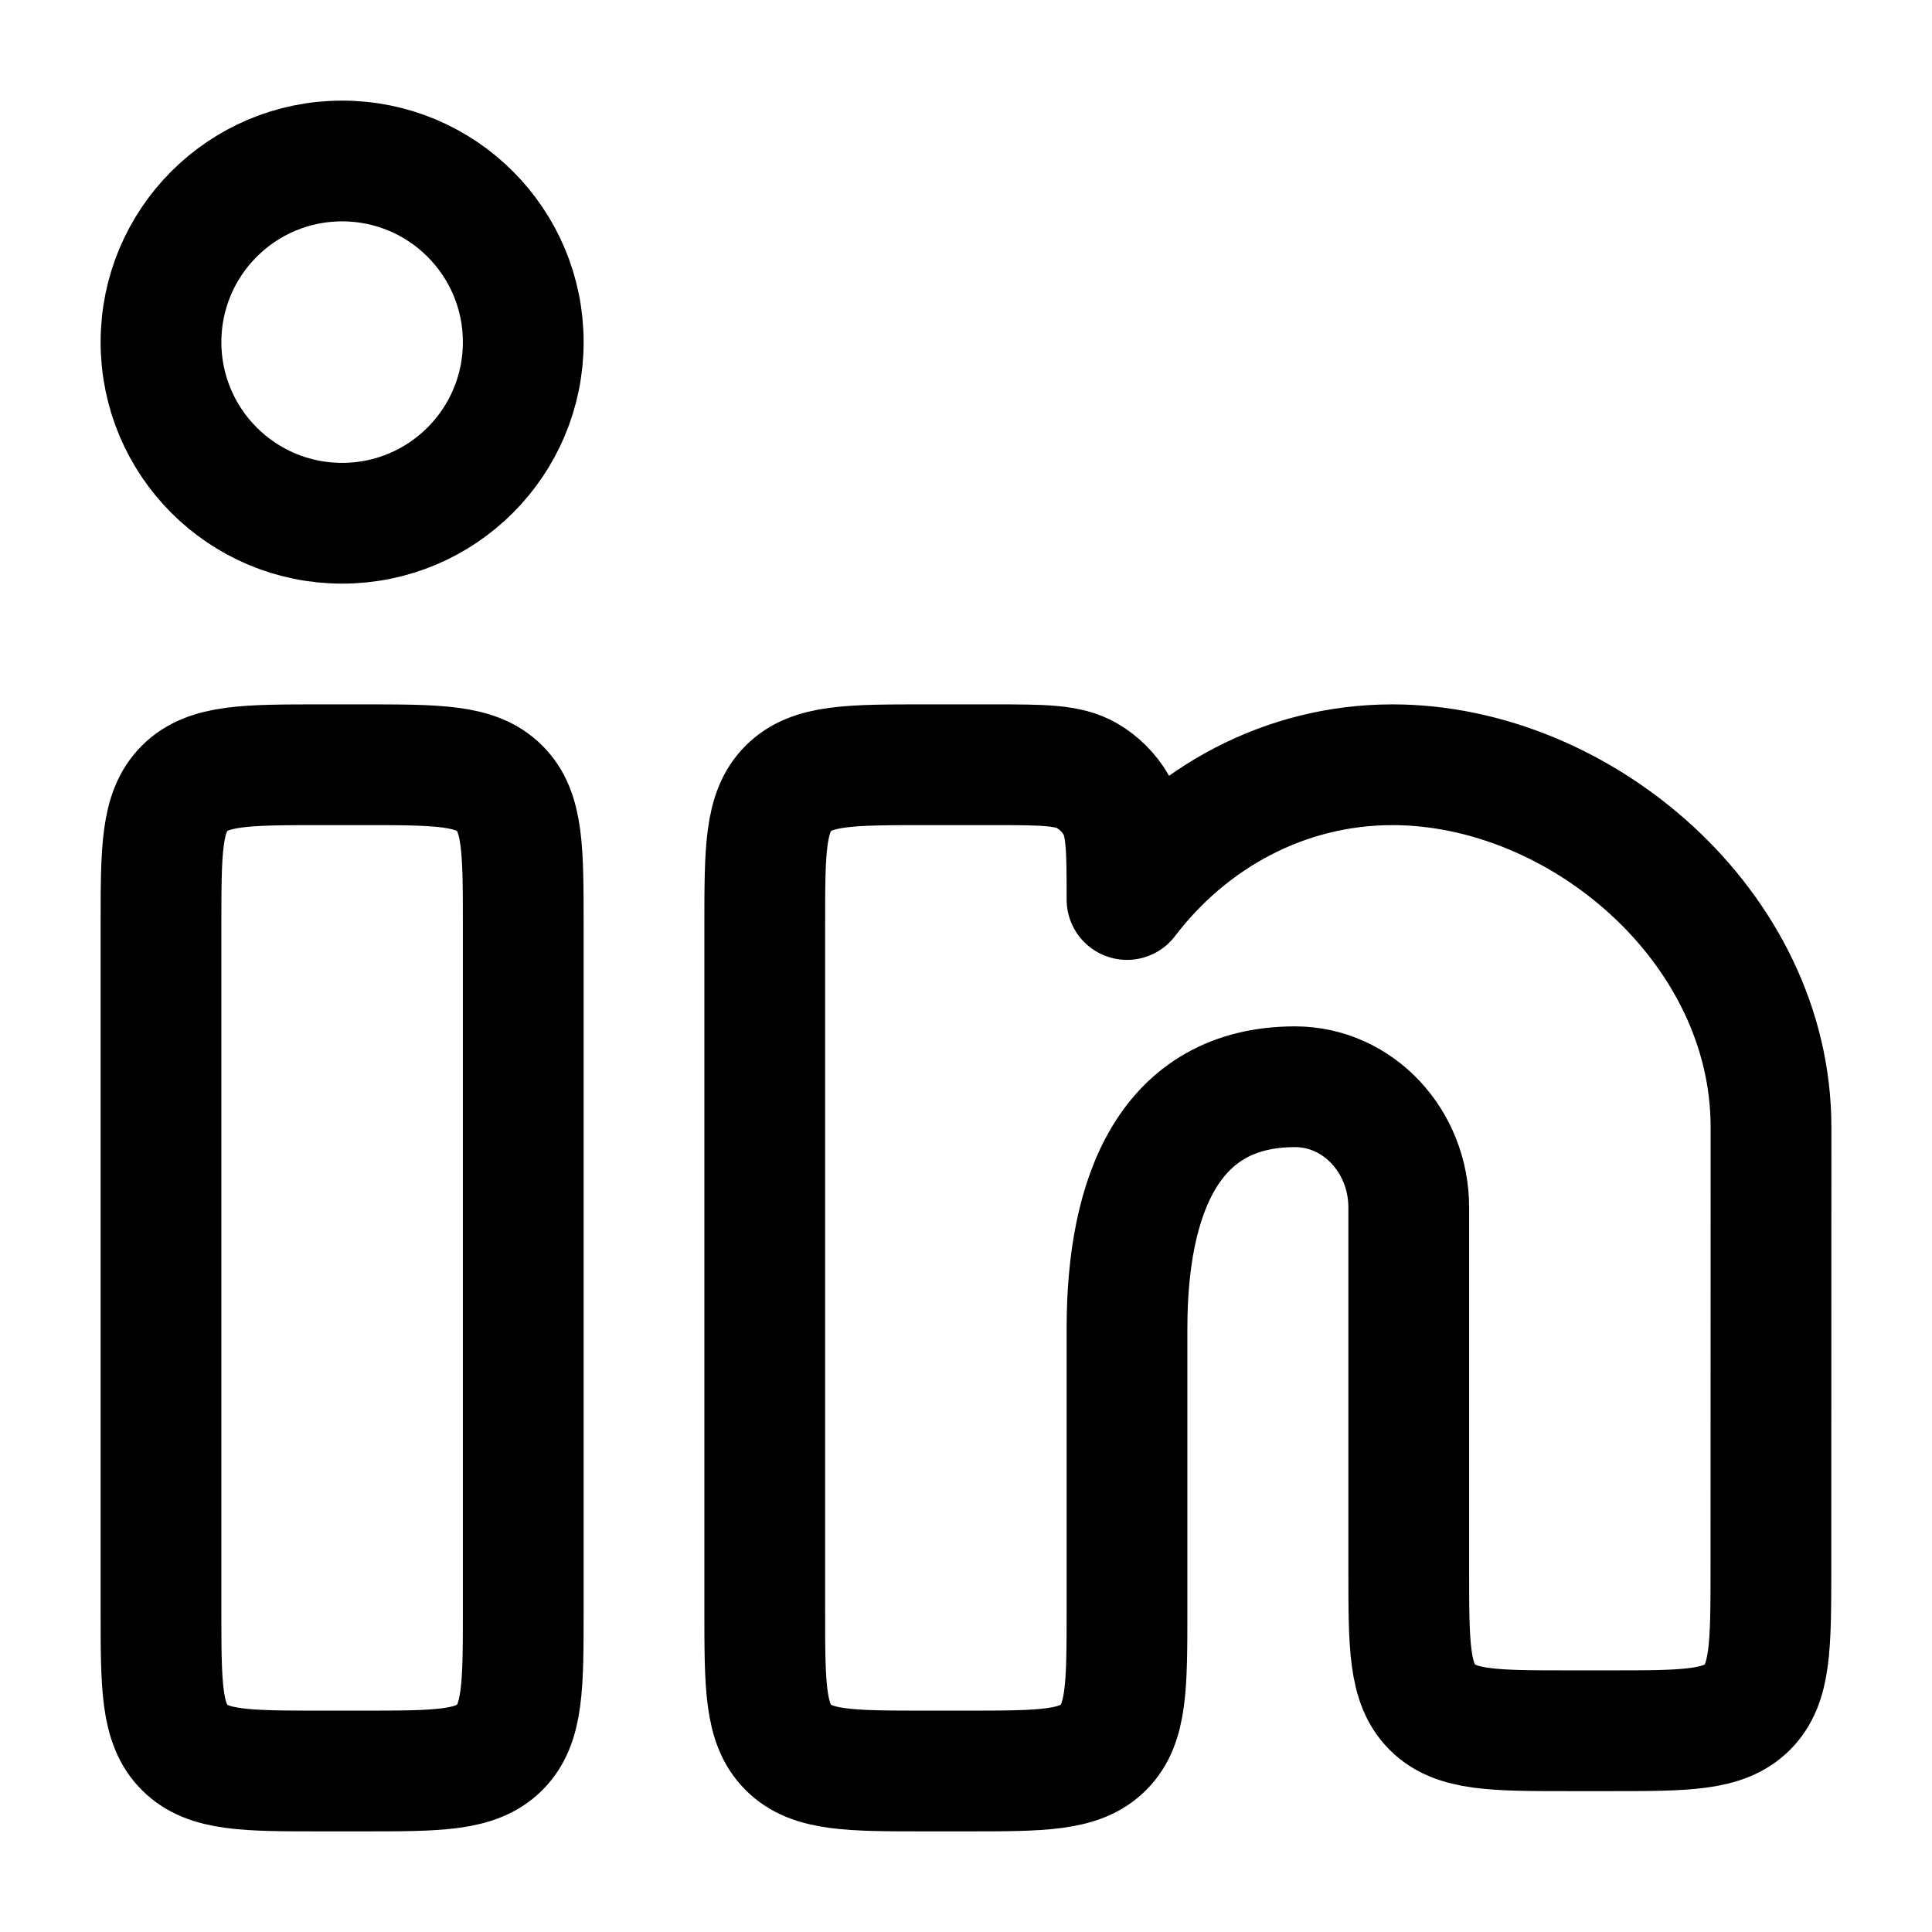
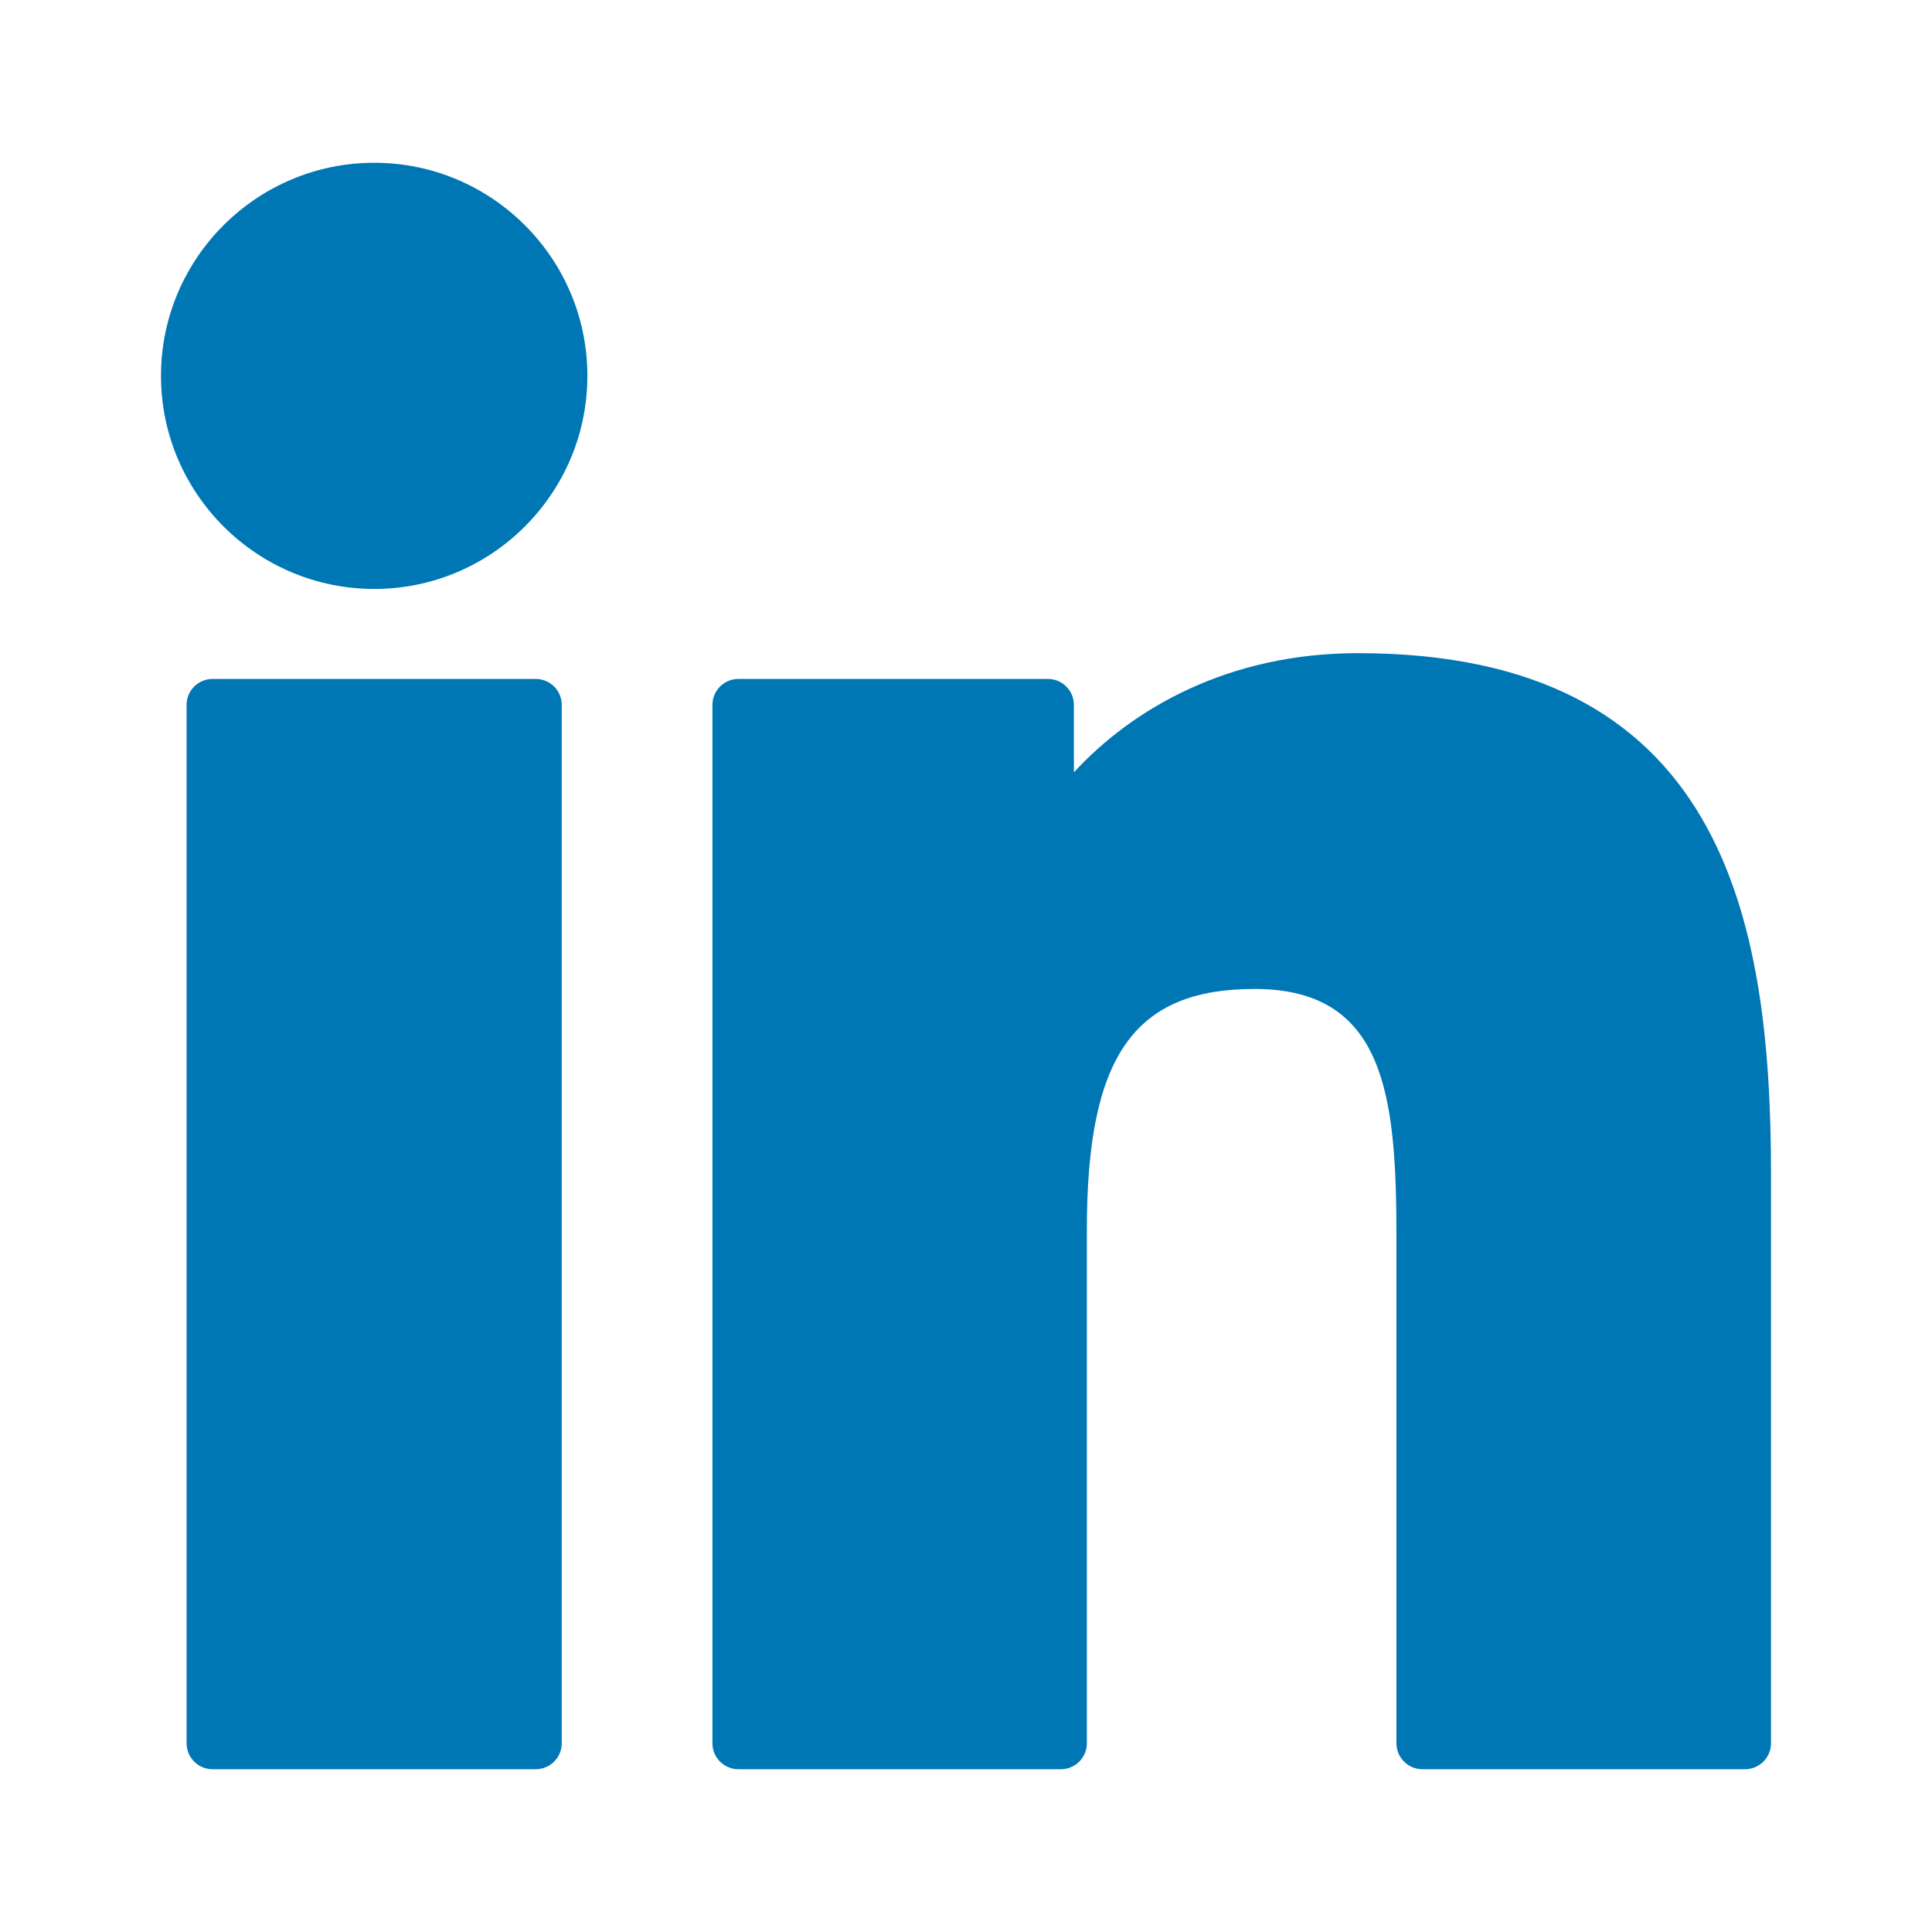
- <svg xmlns="http://www.w3.org/2000/svg" viewBox="0 0 24 24" width="24" height="24" color="#000000" fill="none">
-   <path d="M4.5 9.5H4C3.057 9.5 2.586 9.5 2.293 9.793C2 10.086 2 10.557 2 11.5V20C2 20.943 2 21.414 2.293 21.707C2.586 22 3.057 22 4 22H4.5C5.443 22 5.914 22 6.207 21.707C6.5 21.414 6.5 20.943 6.5 20V11.5C6.5 10.557 6.5 10.086 6.207 9.793C5.914 9.5 5.443 9.5 4.5 9.5Z" stroke="currentColor" stroke-width="1.5" />
-   <path d="M6.5 4.25C6.5 5.493 5.493 6.5 4.25 6.5C3.007 6.5 2 5.493 2 4.25C2 3.007 3.007 2 4.25 2C5.493 2 6.5 3.007 6.5 4.25Z" stroke="currentColor" stroke-width="1.5" />
-   <path d="M12.326 9.5H11.5C10.557 9.5 10.086 9.5 9.793 9.793C9.5 10.086 9.5 10.557 9.5 11.5V20C9.5 20.943 9.5 21.414 9.793 21.707C10.086 22 10.557 22 11.5 22H12C12.943 22 13.414 22 13.707 21.707C14 21.414 14 20.943 14 20L14 16.5C14 14.843 14.528 13.5 16.088 13.5C16.868 13.5 17.5 14.172 17.5 15V19.5C17.5 20.443 17.5 20.914 17.793 21.207C18.086 21.5 18.557 21.5 19.5 21.5H19.999C20.941 21.5 21.413 21.5 21.706 21.207C21.998 20.915 21.998 20.443 21.999 19.501L22 14C22 11.515 19.636 9.5 17.297 9.5C15.965 9.5 14.777 10.153 14 11.174C14 10.544 14 10.229 13.863 9.995C13.777 9.847 13.653 9.724 13.505 9.637C13.271 9.5 12.956 9.5 12.326 9.5Z" stroke="currentColor" stroke-width="1.5" stroke-linejoin="round" />
+ <svg xmlns="http://www.w3.org/2000/svg" width="100" height="100" viewBox="0 0 100 100" fill="none">
+   <path d="M27.731 35.142H11.002C10.259 35.142 9.658 35.744 9.658 36.486V90.231C9.658 90.973 10.259 91.575 11.002 91.575H27.731C28.474 91.575 29.075 90.973 29.075 90.231V36.486C29.075 35.744 28.474 35.142 27.731 35.142Z" fill="#0077B5" />
+   <path d="M19.373 8.425C13.286 8.425 8.333 13.372 8.333 19.452C8.333 25.535 13.286 30.484 19.373 30.484C25.455 30.484 30.403 25.535 30.403 19.452C30.403 13.372 25.455 8.425 19.373 8.425Z" fill="#0077B5" />
+   <path d="M70.283 33.807C63.564 33.807 58.597 36.695 55.585 39.977V36.486C55.585 35.744 54.983 35.142 54.241 35.142H38.219C37.477 35.142 36.875 35.744 36.875 36.486V90.231C36.875 90.973 37.477 91.575 38.219 91.575H54.912C55.655 91.575 56.256 90.973 56.256 90.231V63.64C56.256 54.679 58.69 51.188 64.936 51.188C71.739 51.188 72.28 56.785 72.28 64.101V90.231C72.28 90.973 72.881 91.575 73.624 91.575H90.323C91.065 91.575 91.667 90.973 91.667 90.231V60.751C91.667 47.427 89.126 33.807 70.283 33.807Z" fill="#0077B5" />
</svg>
